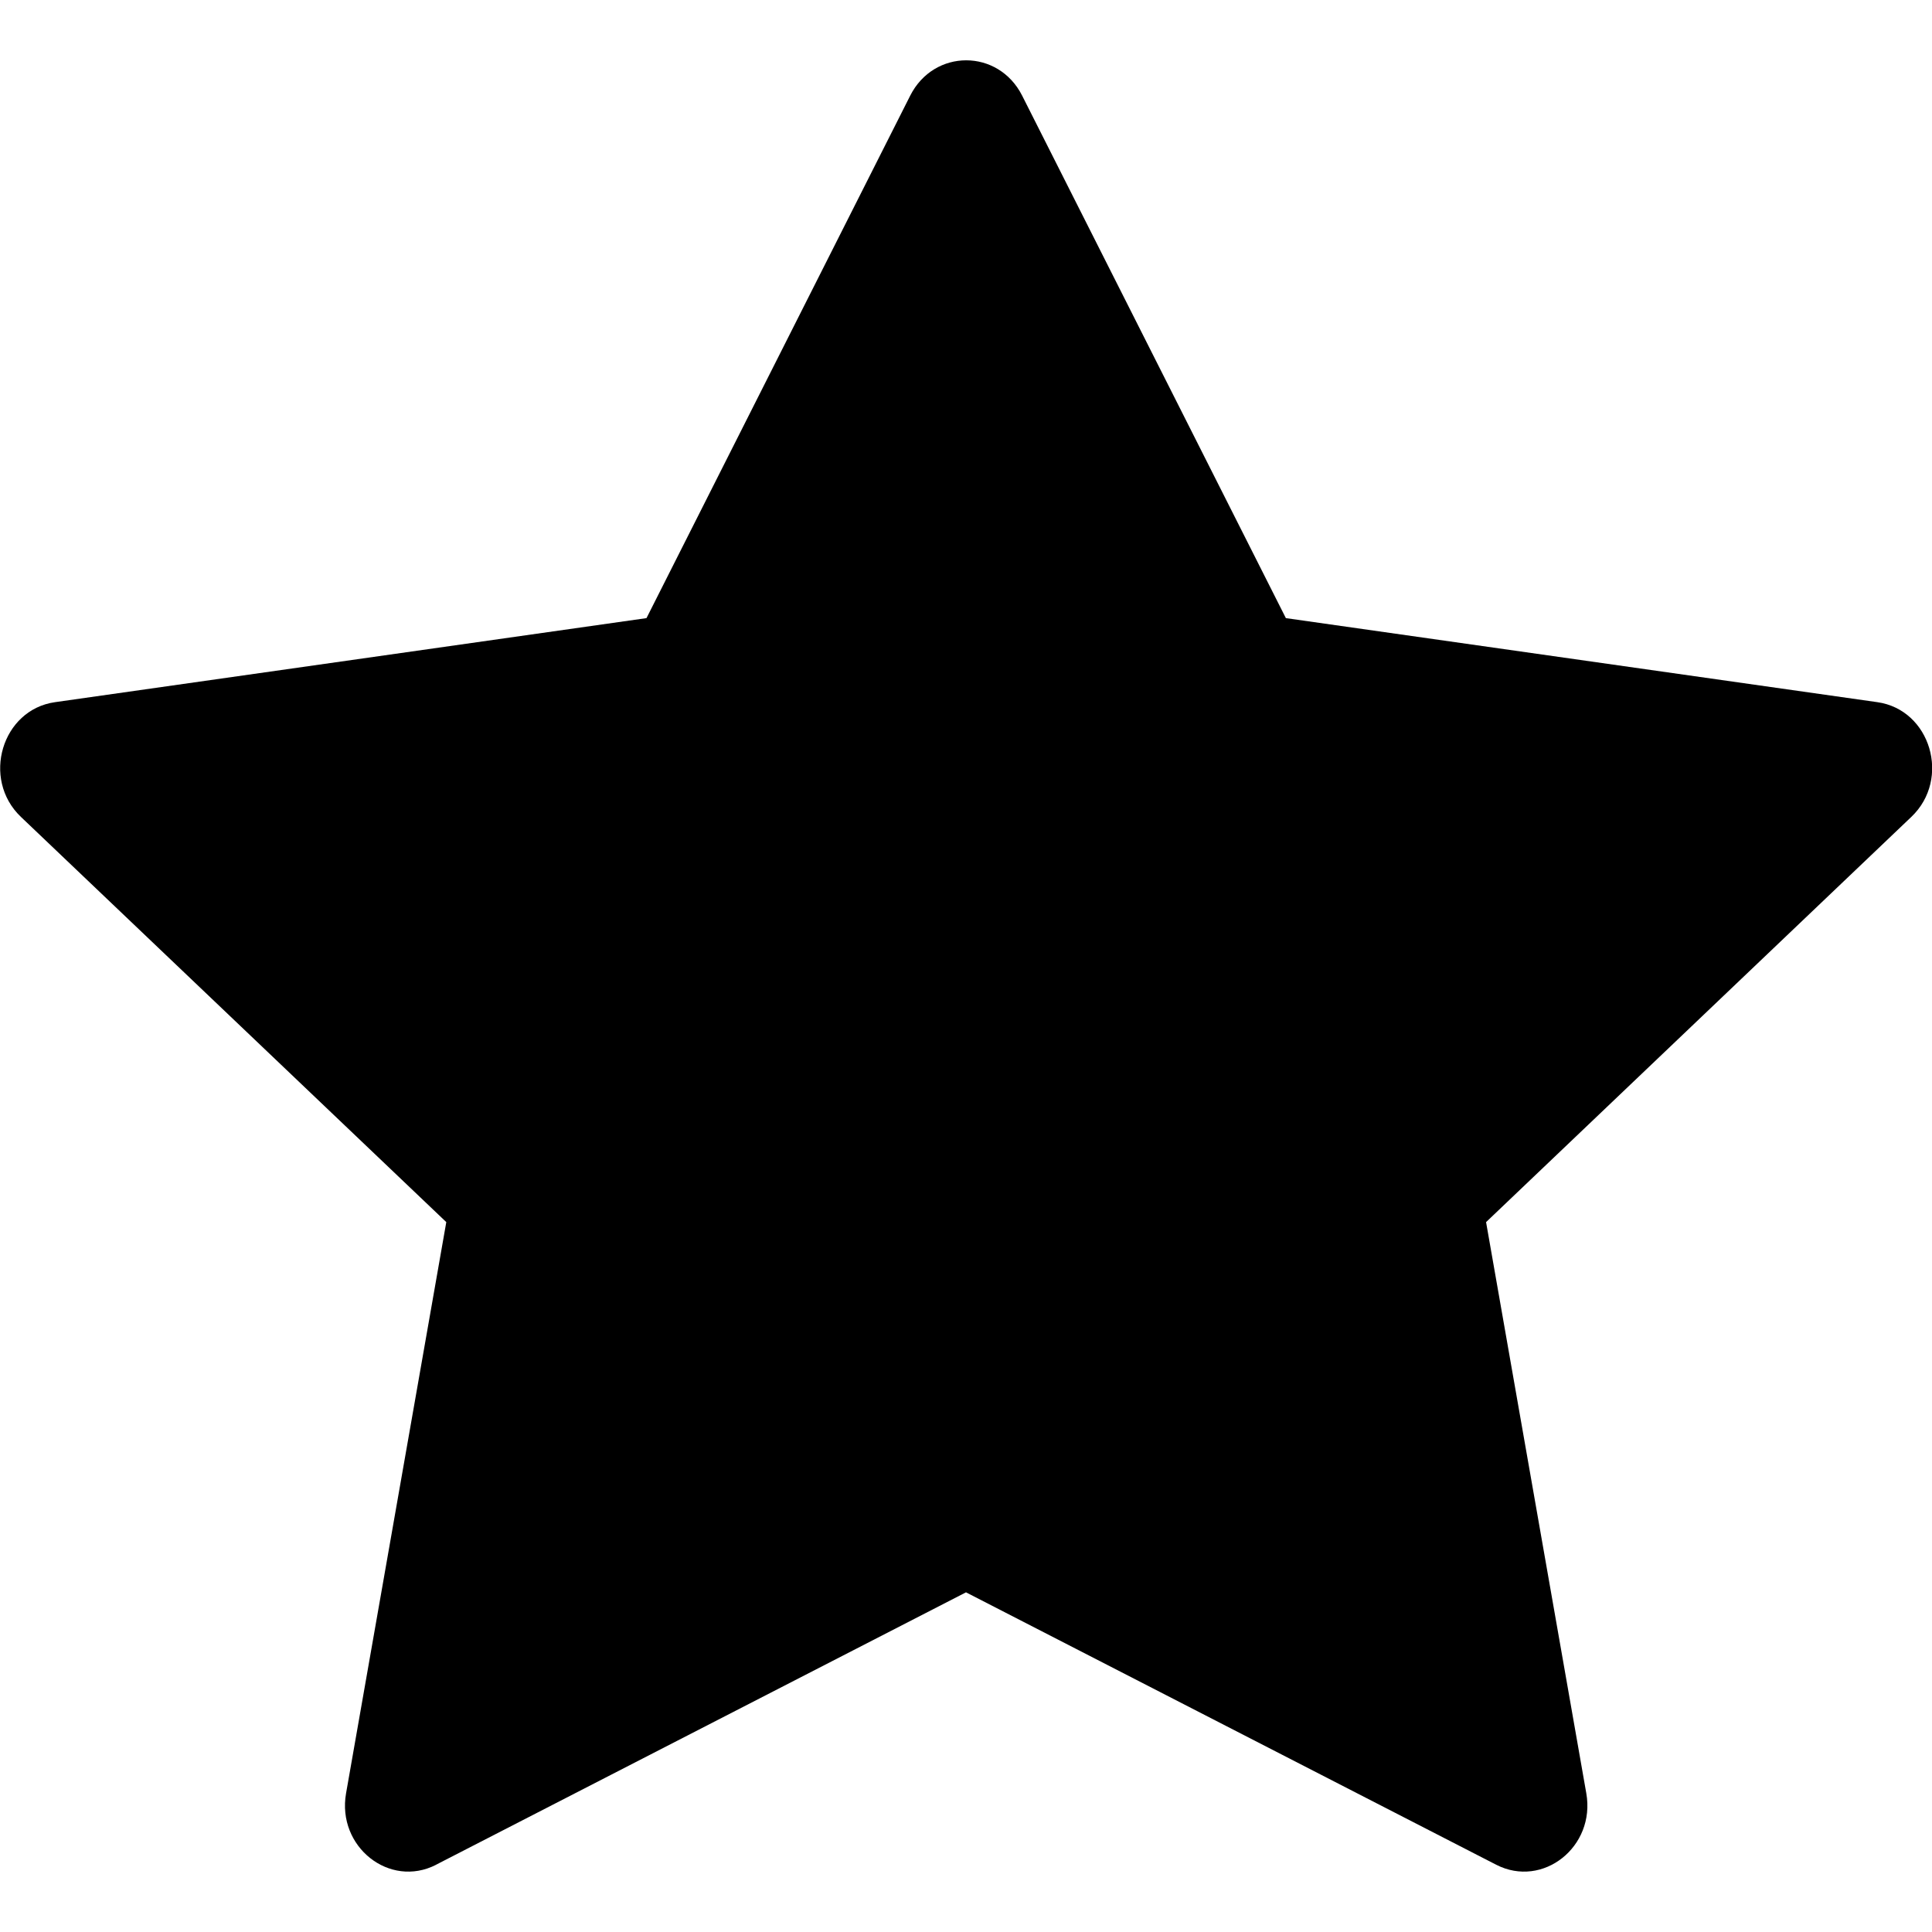
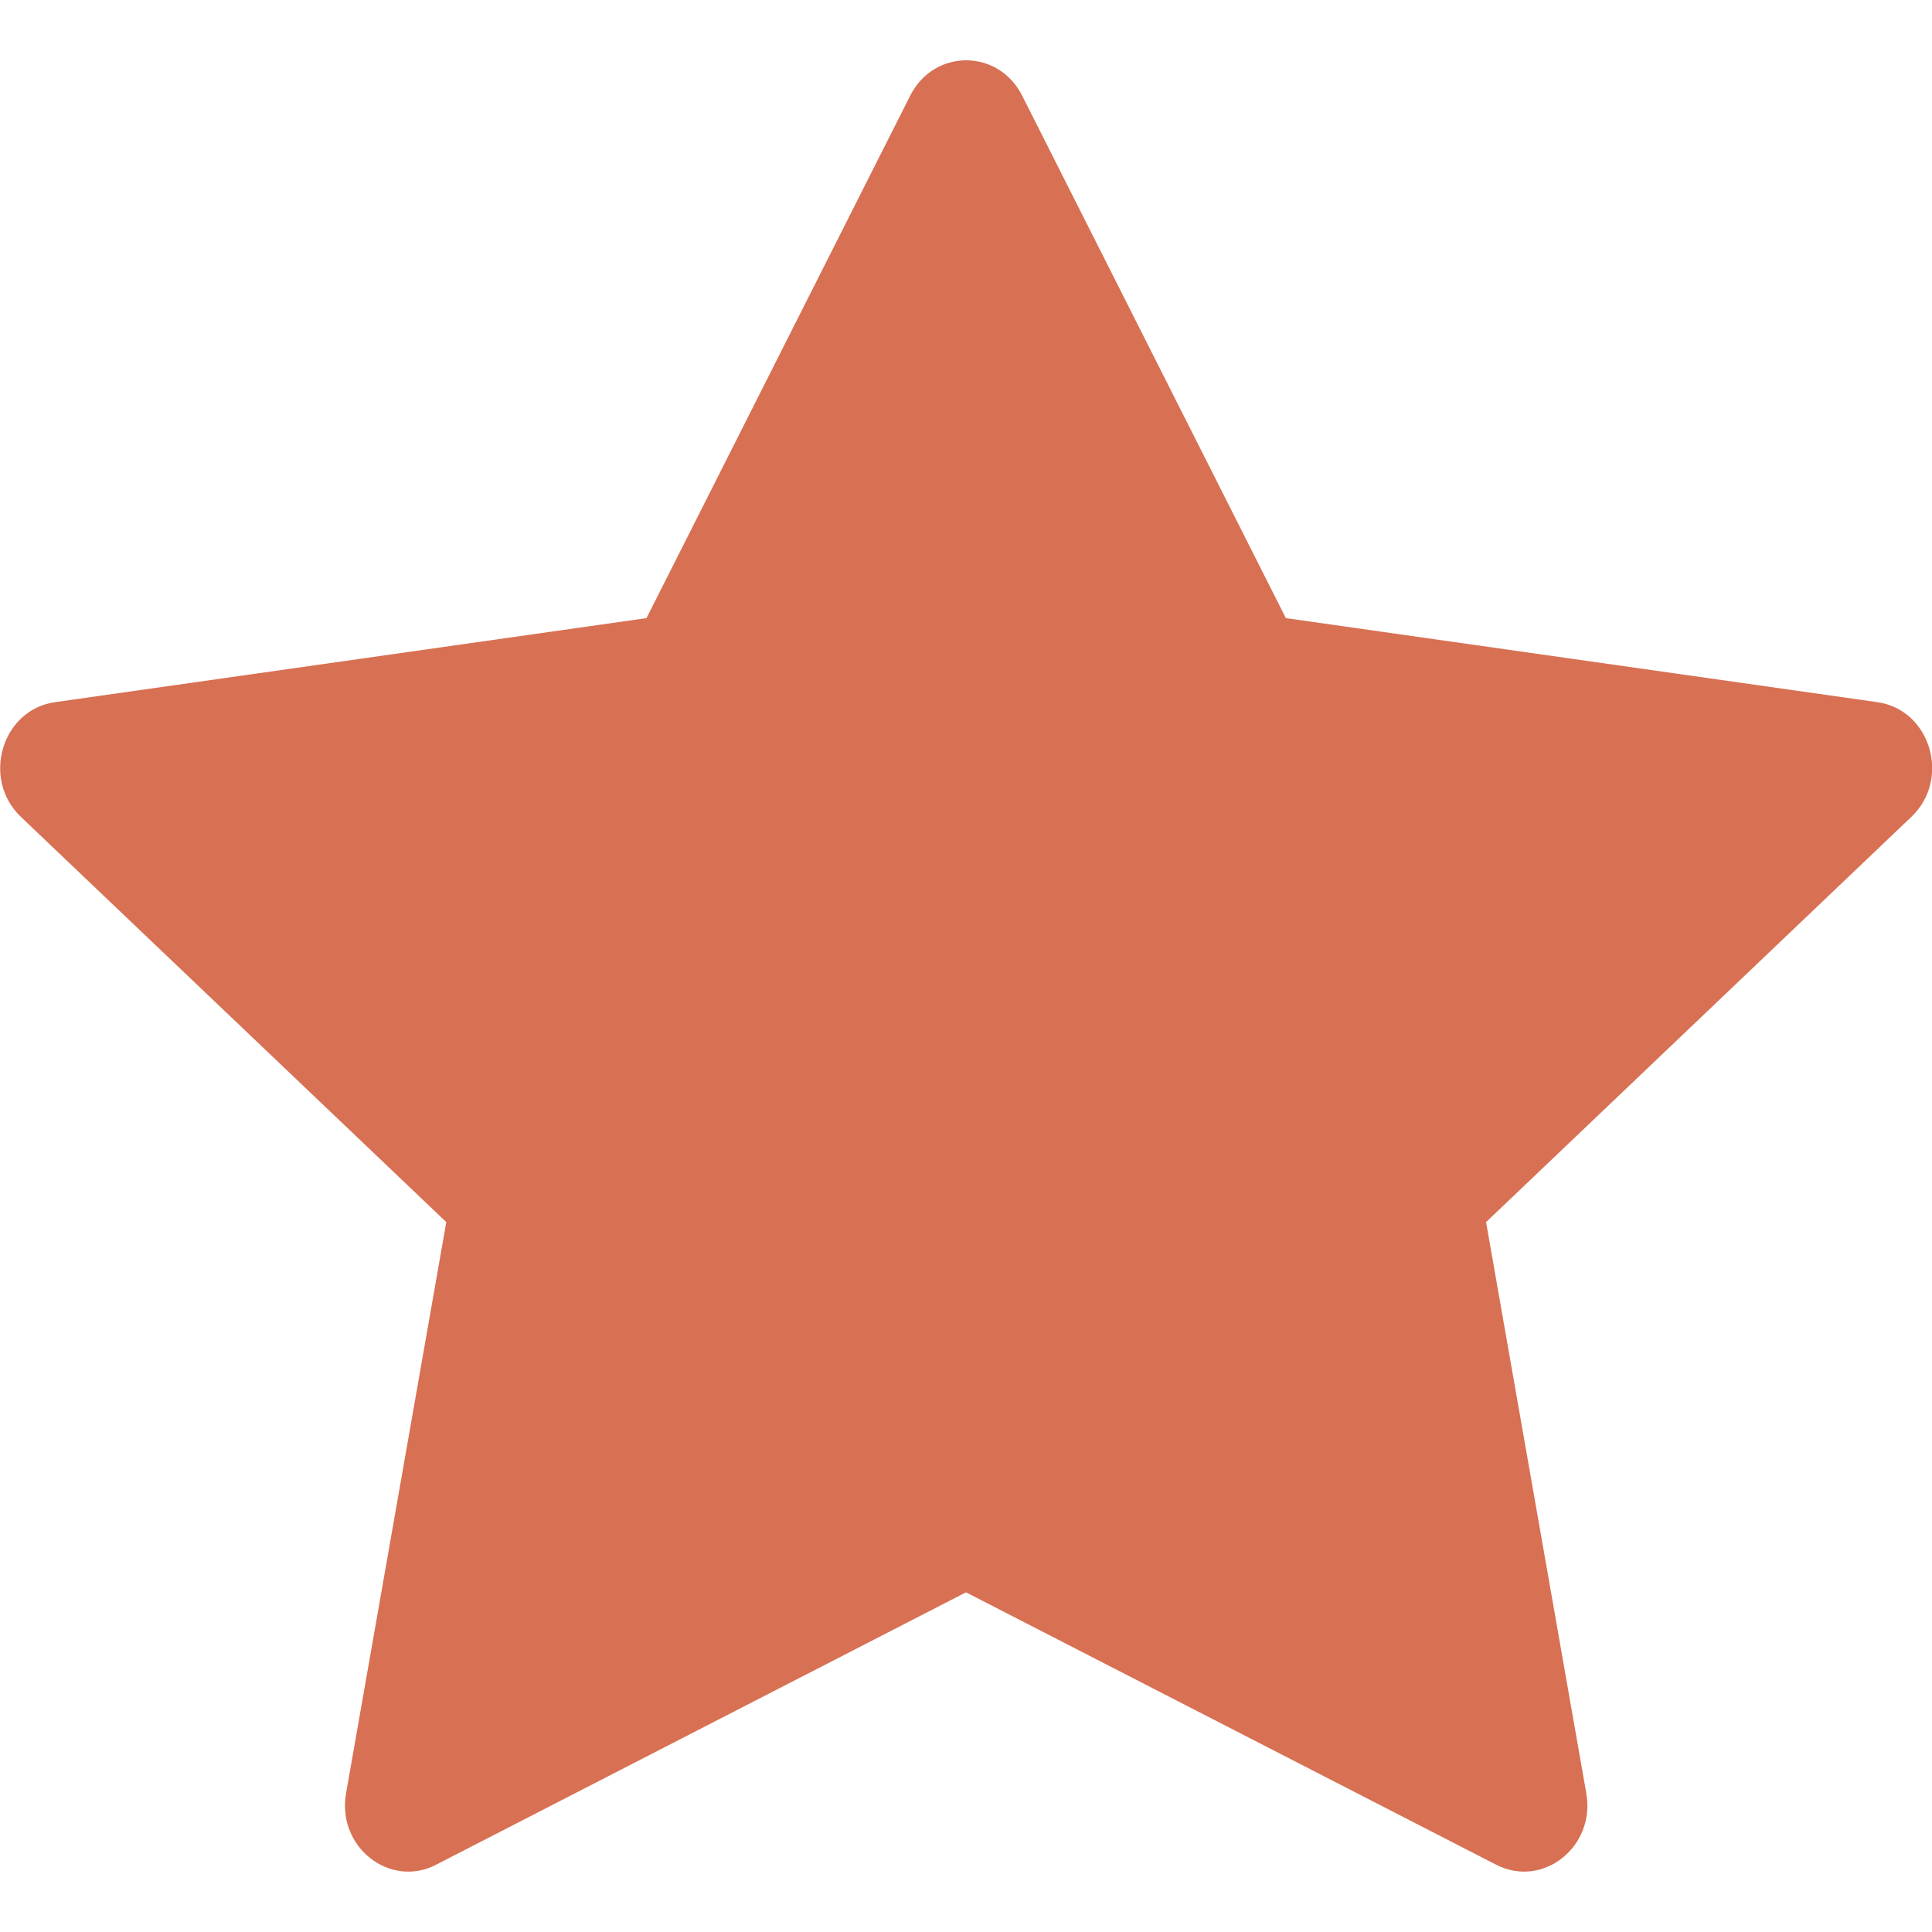
- <svg xmlns="http://www.w3.org/2000/svg" width="16" height="16" fill="currentColor" class="bi bi-star-fill" viewBox="0 0 16 16">
+ <svg xmlns="http://www.w3.org/2000/svg" width="16" height="16" fill="#D87053" class="bi bi-star-fill" viewBox="0 0 16 16">
  <path d="M3.612 15.443c-.386.198-.824-.149-.746-.592l.83-4.73L.173 6.765c-.329-.314-.158-.888.283-.95l4.898-.696L7.538.792c.197-.39.73-.39.927 0l2.184 4.327 4.898.696c.441.062.612.636.282.95l-3.522 3.356.83 4.73c.078.443-.36.79-.746.592L8 13.187l-4.389 2.256z" />
</svg>
